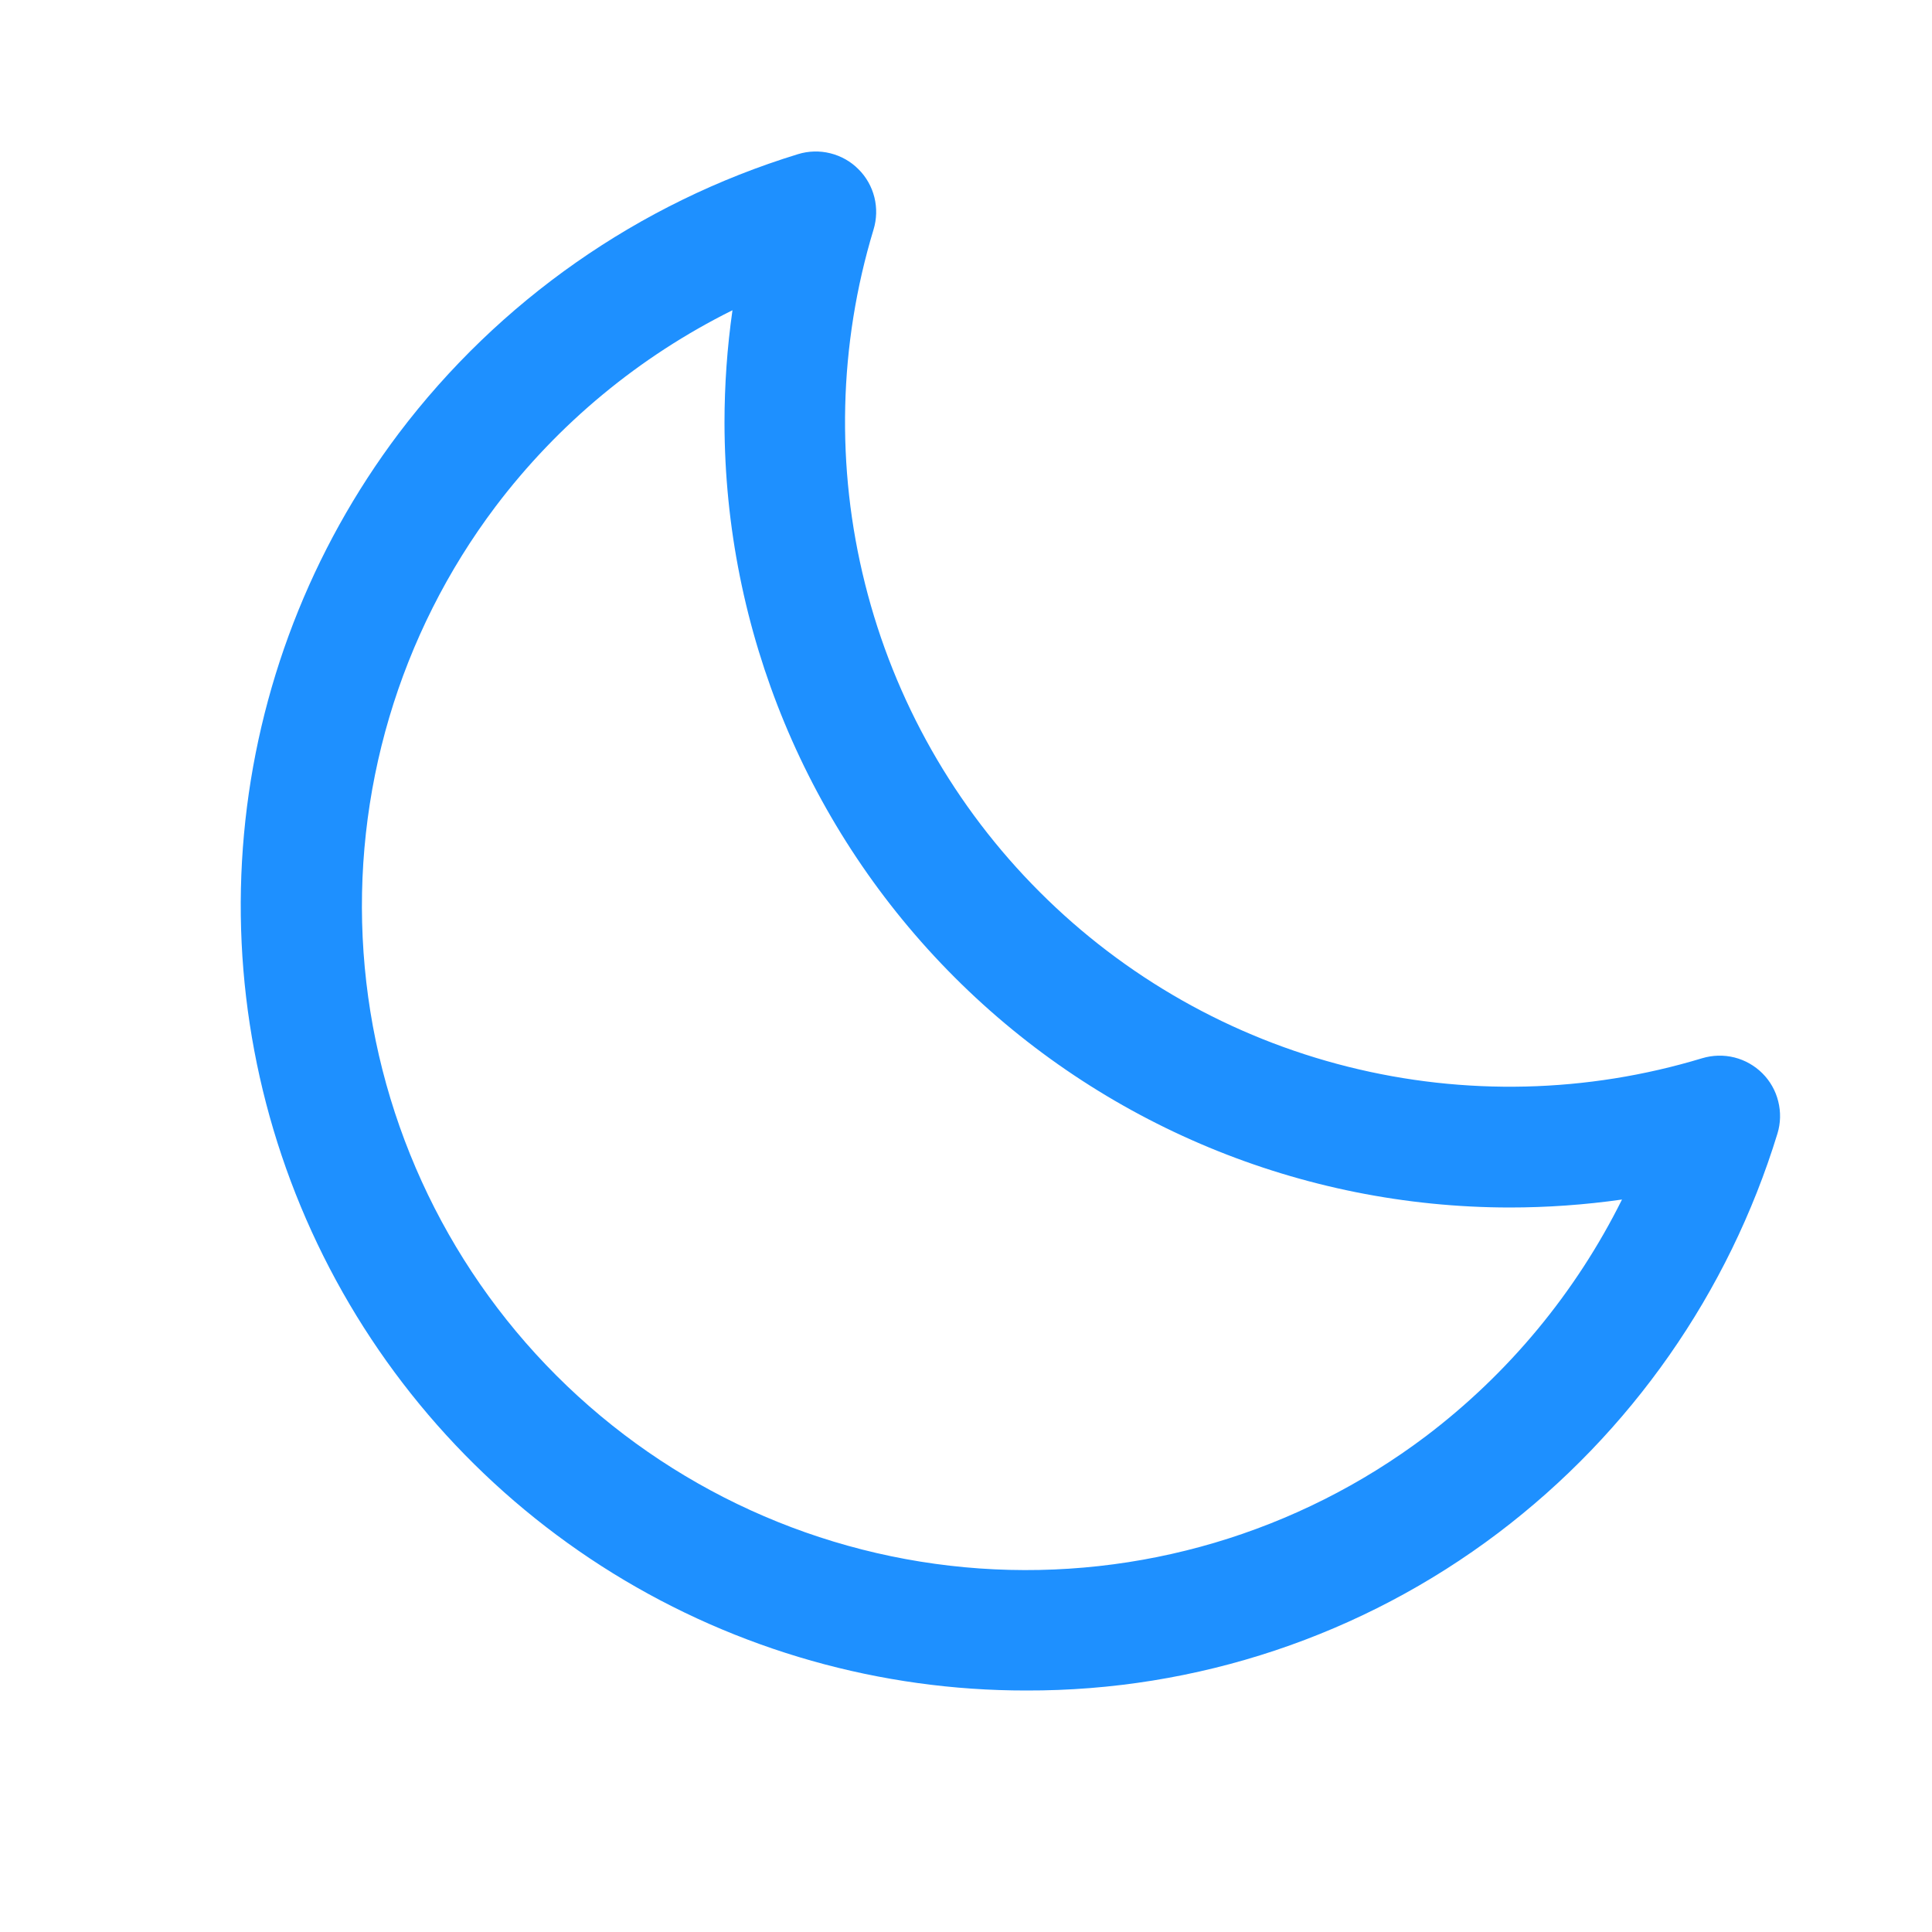
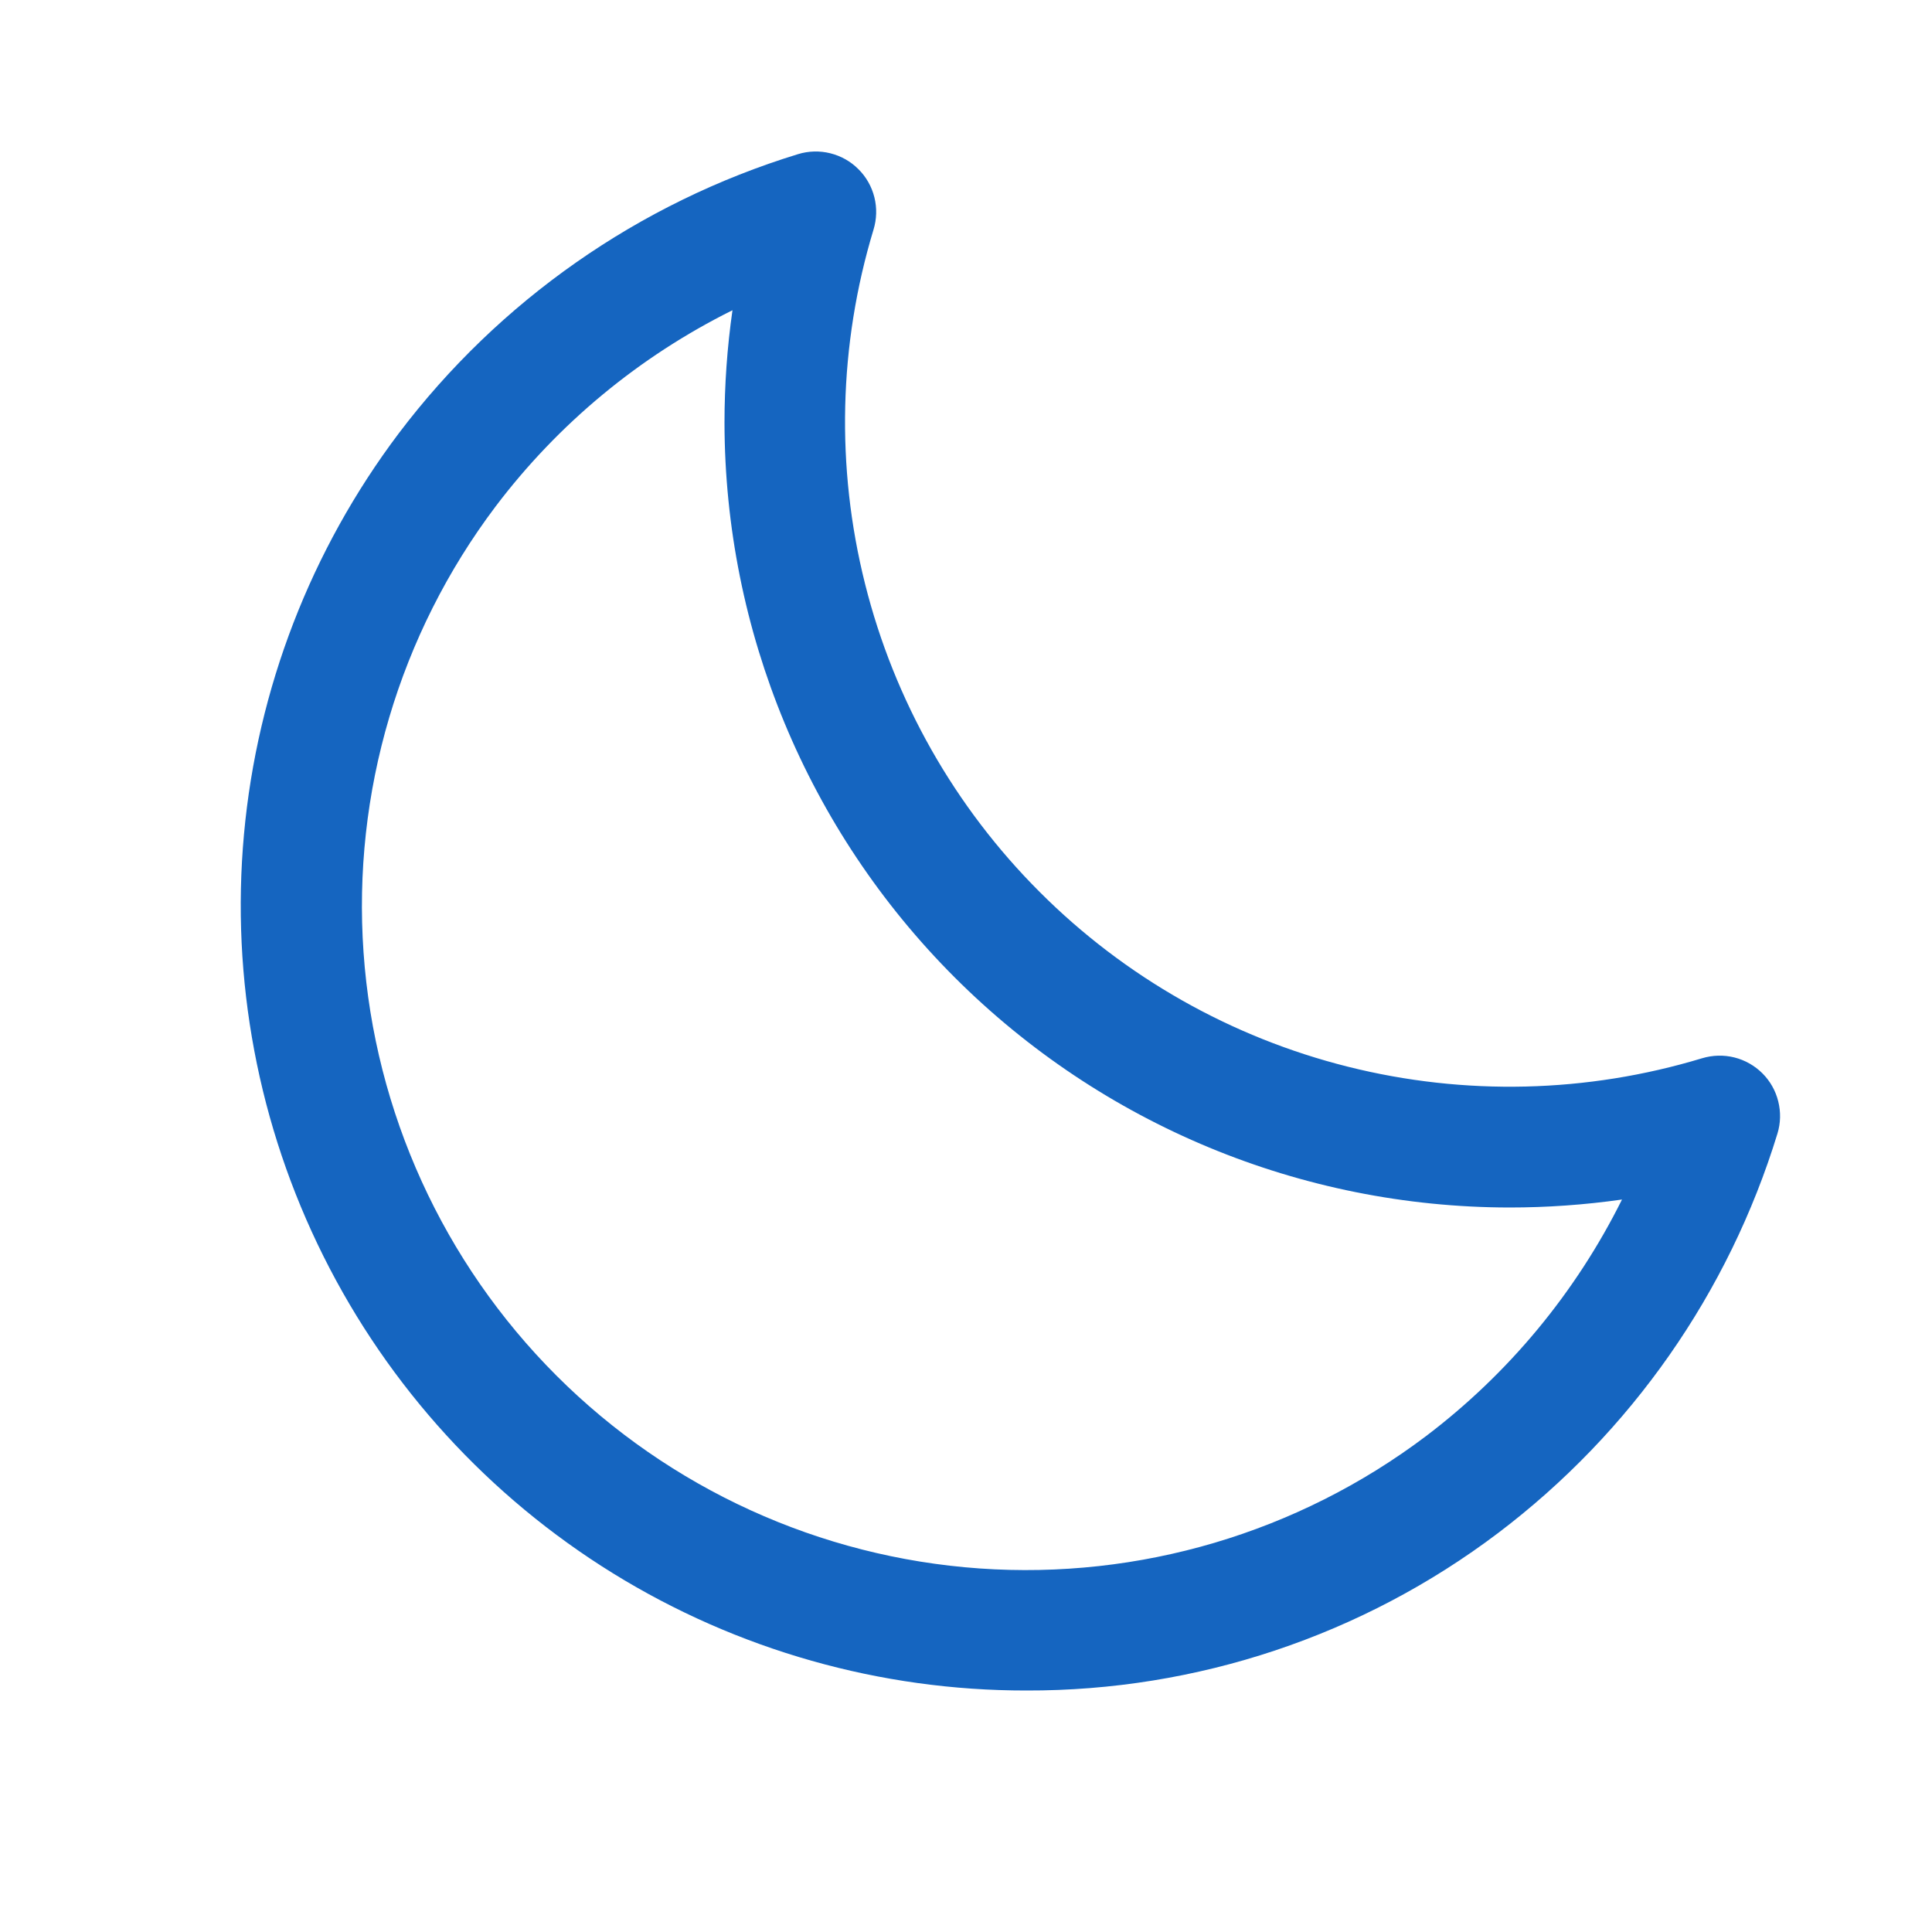
<svg xmlns="http://www.w3.org/2000/svg" width="24" height="24" viewBox="0 0 24 24" fill="none">
-   <path d="M21.894 13.334C21.798 13.238 21.677 13.169 21.545 13.136C21.413 13.103 21.274 13.107 21.144 13.146C19.714 13.579 18.194 13.615 16.744 13.251C15.296 12.888 13.972 12.138 12.916 11.081C11.859 10.025 11.109 8.702 10.746 7.253C10.382 5.803 10.418 4.283 10.851 2.853C10.891 2.722 10.895 2.584 10.862 2.451C10.829 2.319 10.761 2.198 10.664 2.102C10.568 2.005 10.447 1.937 10.314 1.904C10.182 1.871 10.043 1.875 9.913 1.915C7.936 2.521 6.2 3.735 4.953 5.384C3.862 6.832 3.196 8.556 3.031 10.362C2.866 12.167 3.208 13.983 4.018 15.605C4.828 17.228 6.074 18.592 7.616 19.545C9.159 20.498 10.937 21.002 12.75 21C14.865 21.006 16.924 20.319 18.611 19.043C20.26 17.795 21.474 16.059 22.08 14.082C22.12 13.952 22.123 13.814 22.09 13.682C22.058 13.551 21.99 13.43 21.894 13.334ZM17.709 17.844C16.121 19.041 14.153 19.623 12.169 19.484C10.186 19.345 8.319 18.494 6.912 17.088C5.506 15.682 4.655 13.815 4.516 11.831C4.377 9.848 4.959 7.88 6.156 6.292C6.935 5.262 7.943 4.428 9.099 3.854C9.033 4.316 9 4.783 9 5.25C9.003 7.835 10.031 10.313 11.859 12.141C13.687 13.969 16.165 14.997 18.75 15C19.218 15 19.685 14.967 20.149 14.901C19.574 16.057 18.739 17.065 17.709 17.844Z" fill="#1E90FF" />
+   <path d="M21.894 13.334C21.798 13.238 21.677 13.169 21.545 13.136C21.413 13.103 21.274 13.107 21.144 13.146C19.714 13.579 18.194 13.615 16.744 13.251C15.296 12.888 13.972 12.138 12.916 11.081C11.859 10.025 11.109 8.702 10.746 7.253C10.382 5.803 10.418 4.283 10.851 2.853C10.891 2.722 10.895 2.584 10.862 2.451C10.829 2.319 10.761 2.198 10.664 2.102C10.568 2.005 10.447 1.937 10.314 1.904C10.182 1.871 10.043 1.875 9.913 1.915C7.936 2.521 6.2 3.735 4.953 5.384C3.862 6.832 3.196 8.556 3.031 10.362C2.866 12.167 3.208 13.983 4.018 15.605C4.828 17.228 6.074 18.592 7.616 19.545C9.159 20.498 10.937 21.002 12.75 21C14.865 21.006 16.924 20.319 18.611 19.043C20.26 17.795 21.474 16.059 22.08 14.082C22.12 13.952 22.123 13.814 22.09 13.682C22.058 13.551 21.99 13.43 21.894 13.334ZM17.709 17.844C16.121 19.041 14.153 19.623 12.169 19.484C10.186 19.345 8.319 18.494 6.912 17.088C5.506 15.682 4.655 13.815 4.516 11.831C4.377 9.848 4.959 7.88 6.156 6.292C6.935 5.262 7.943 4.428 9.099 3.854C9.033 4.316 9 4.783 9 5.25C9.003 7.835 10.031 10.313 11.859 12.141C13.687 13.969 16.165 14.997 18.75 15C19.218 15 19.685 14.967 20.149 14.901C19.574 16.057 18.739 17.065 17.709 17.844Z" fill="#1565c0" />
</svg>
